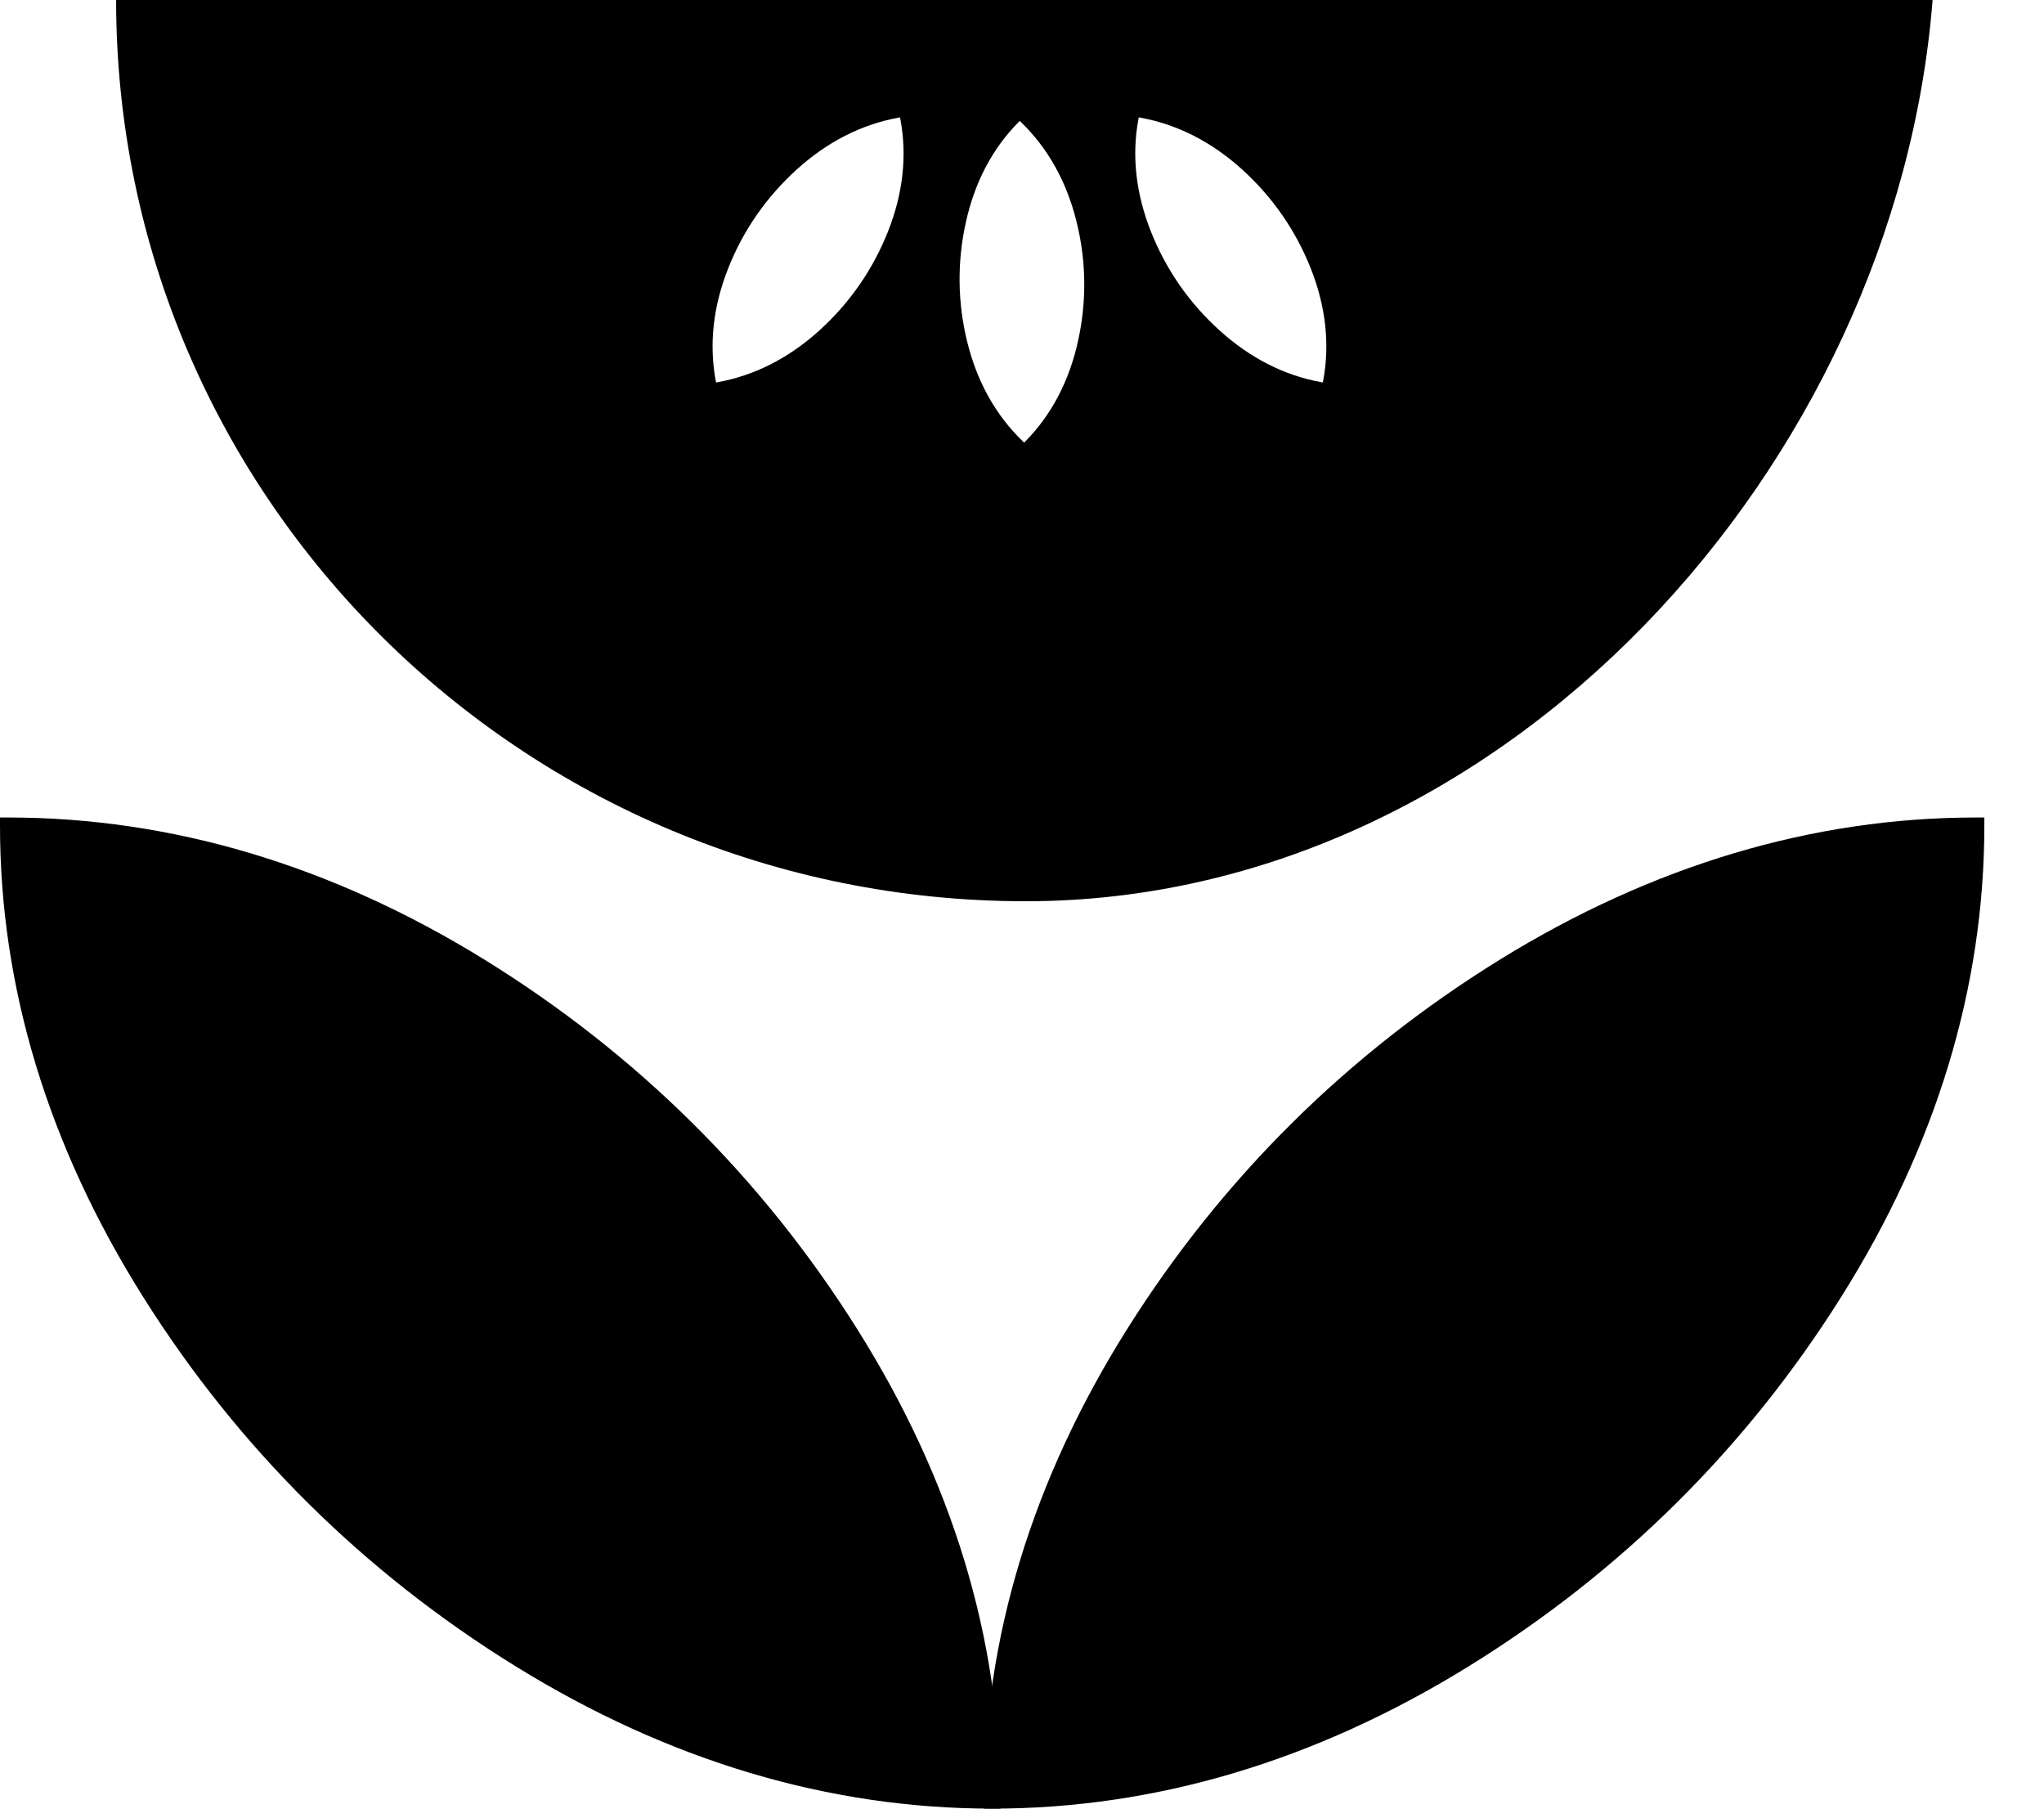
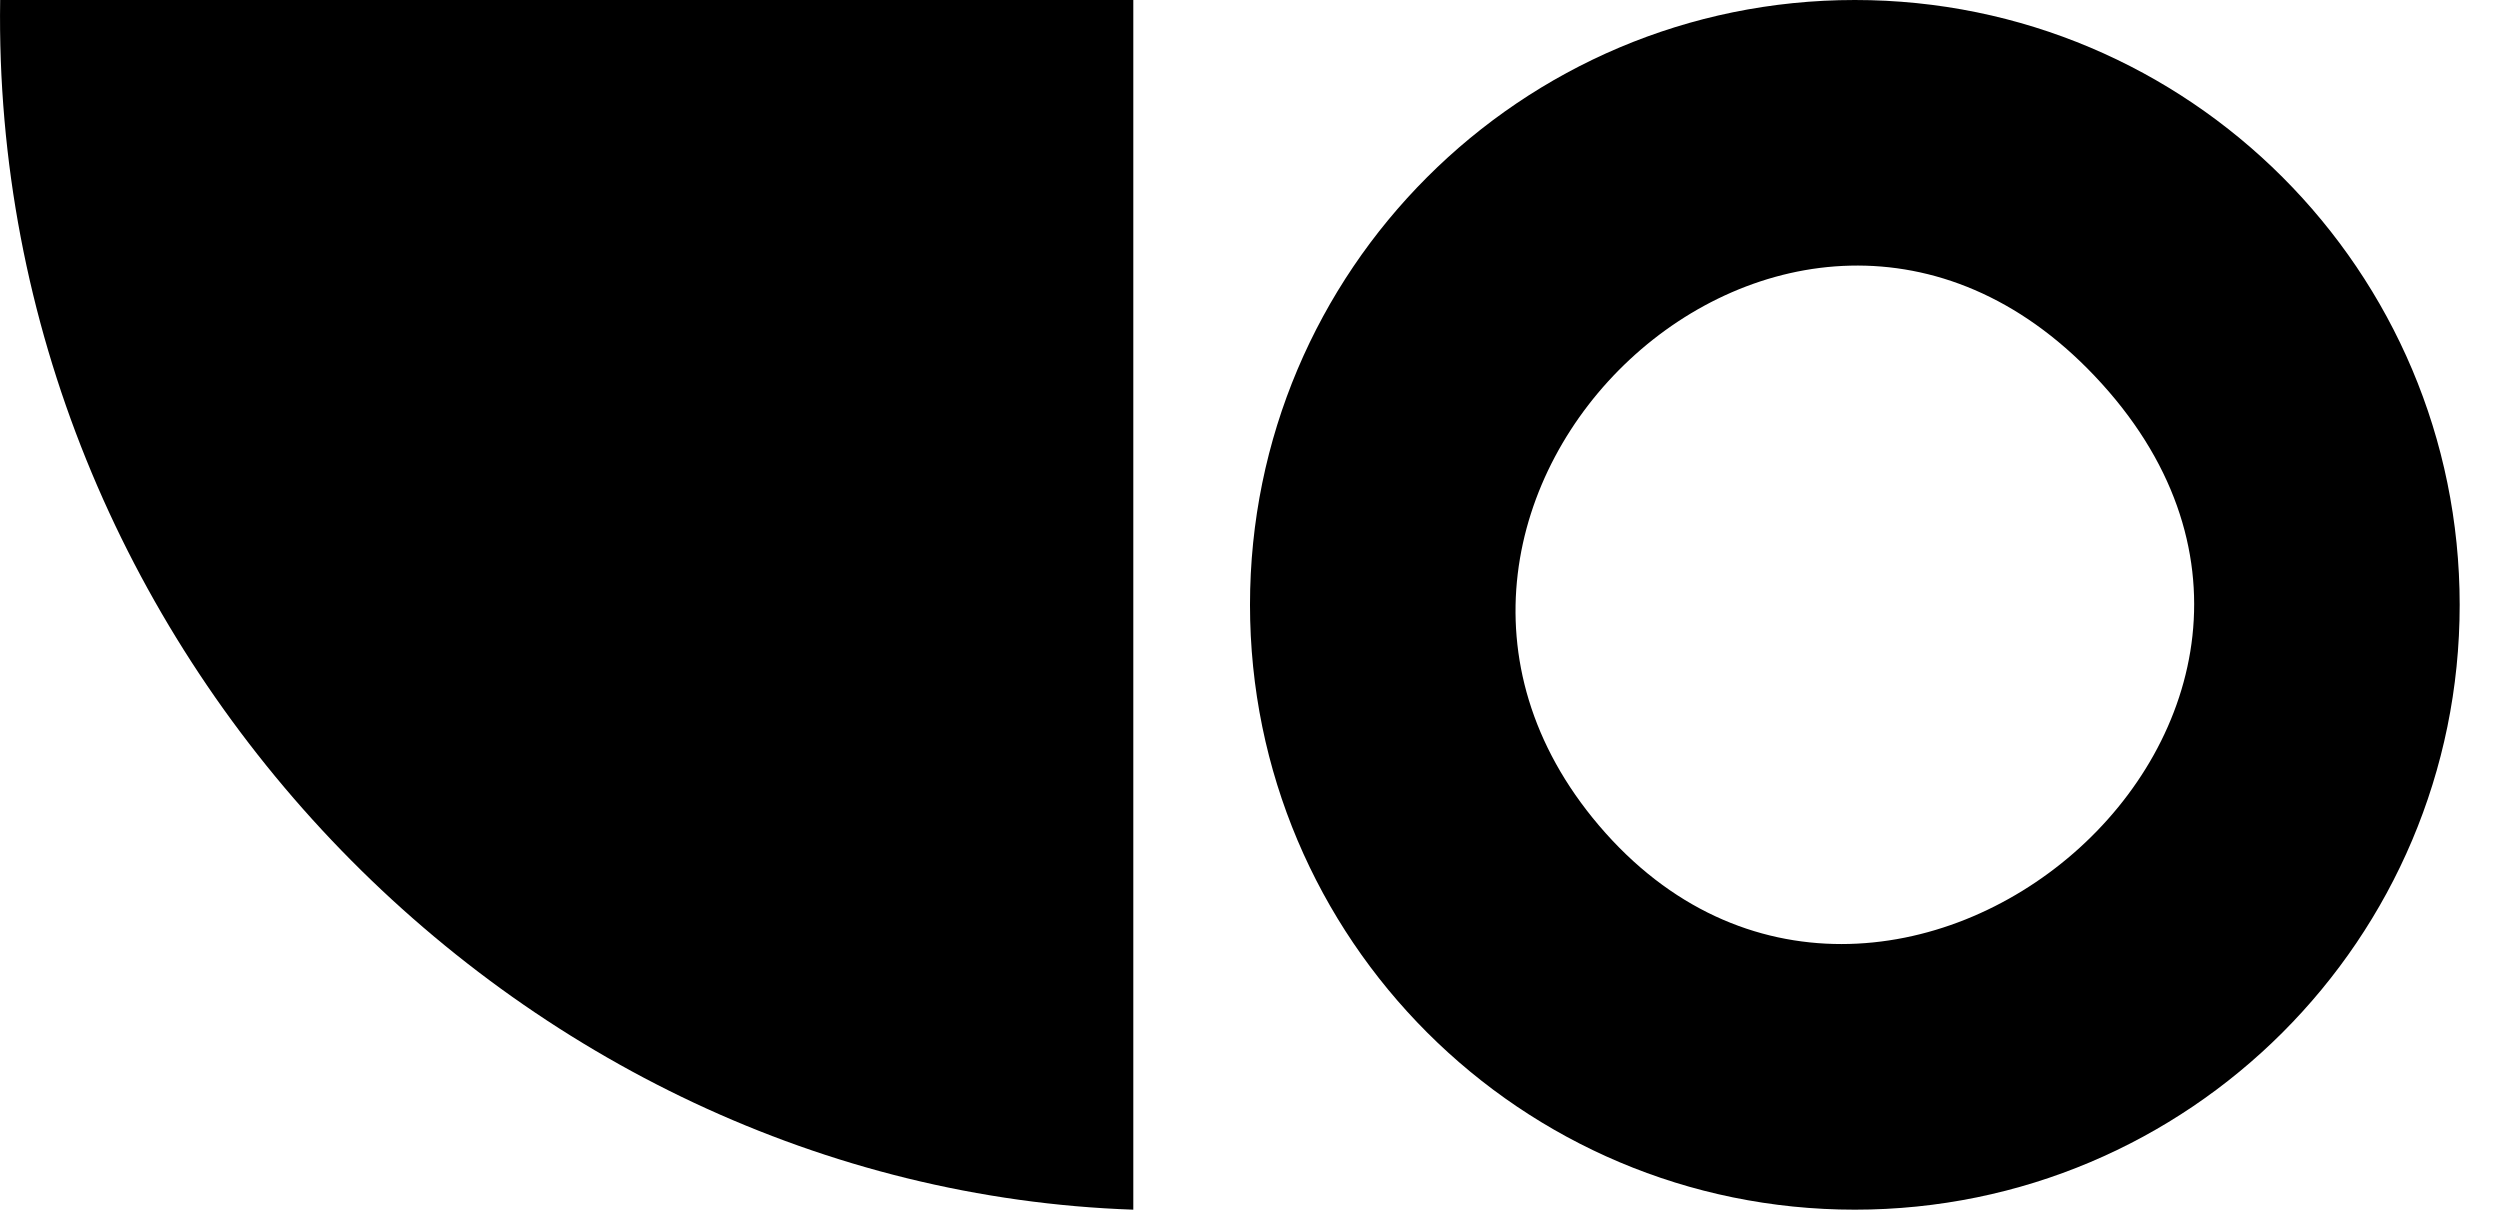
- <svg xmlns="http://www.w3.org/2000/svg" width="26" height="23" viewBox="0 0 26 23" fill="none">
-   <path d="M12.621 23H12.516V22.896C12.516 20.84 13.129 18.822 14.339 16.899C15.547 14.98 17.142 13.4 19.081 12.202C21.023 11.004 23.06 10.396 25.136 10.396H25.241V10.5C25.241 12.557 24.628 14.575 23.417 16.498C22.21 18.417 20.615 19.997 18.676 21.194C16.734 22.393 14.697 23 12.621 23Z" fill="black" />
-   <path d="M12.725 23H12.62C10.544 23 8.508 22.393 6.565 21.194C4.627 19.997 3.032 18.417 1.824 16.498C0.613 14.574 0 12.557 0 10.5V10.396H0.105C2.181 10.396 4.219 11.004 6.16 12.202C8.1 13.4 9.695 14.98 10.902 16.899C12.112 18.821 12.725 20.839 12.725 22.896V23Z" fill="black" />
-   <path d="M13.047 11.461C19.131 11.461 24.117 5.907 24.583 0H1.477C1.477 6.33 6.657 11.461 13.047 11.461ZM13.027 5.629L13.01 5.612C12.668 5.283 12.431 4.86 12.305 4.355C12.18 3.851 12.173 3.338 12.285 2.831C12.396 2.322 12.621 1.893 12.954 1.555L12.97 1.538L12.988 1.554C13.329 1.884 13.566 2.307 13.692 2.812C13.818 3.315 13.825 3.829 13.713 4.336C13.601 4.845 13.376 5.274 13.044 5.612L13.027 5.629V5.629ZM14.509 1.497C14.978 1.583 15.412 1.804 15.8 2.155C16.187 2.506 16.48 2.928 16.672 3.411C16.864 3.895 16.918 4.376 16.831 4.841L16.826 4.864L16.802 4.859C16.334 4.774 15.9 4.552 15.512 4.201C15.125 3.851 14.832 3.428 14.64 2.945C14.448 2.46 14.394 1.979 14.481 1.515L14.486 1.492L14.509 1.497ZM11.453 1.516C11.54 1.98 11.487 2.461 11.295 2.945C11.103 3.428 10.81 3.851 10.423 4.202C10.035 4.553 9.601 4.774 9.132 4.86L9.109 4.864L9.104 4.841C9.018 4.377 9.071 3.896 9.263 3.412C9.454 2.929 9.748 2.506 10.135 2.155C10.523 1.804 10.957 1.583 11.425 1.497L11.449 1.493L11.453 1.516Z" fill="black" />
+ <svg xmlns="http://www.w3.org/2000/svg" width="31" height="15" viewBox="0 0 31 15" fill="none">
+   <path d="M14.053 0V15C6.393 14.738 -0.119 8.038 0.002 0H14.053Z" fill="black" />
+   <path d="M23 0C18.858 0 15.5 3.358 15.5 7.5C15.5 11.642 18.858 15 23 15C27.142 15 30.5 11.642 30.5 7.5C30.5 3.358 27.142 0 23 0ZM19.827 10.236C16.419 6.228 22.207 0.694 25.971 4.659C29.951 8.851 23.357 14.389 19.827 10.236Z" fill="black" />
</svg>
